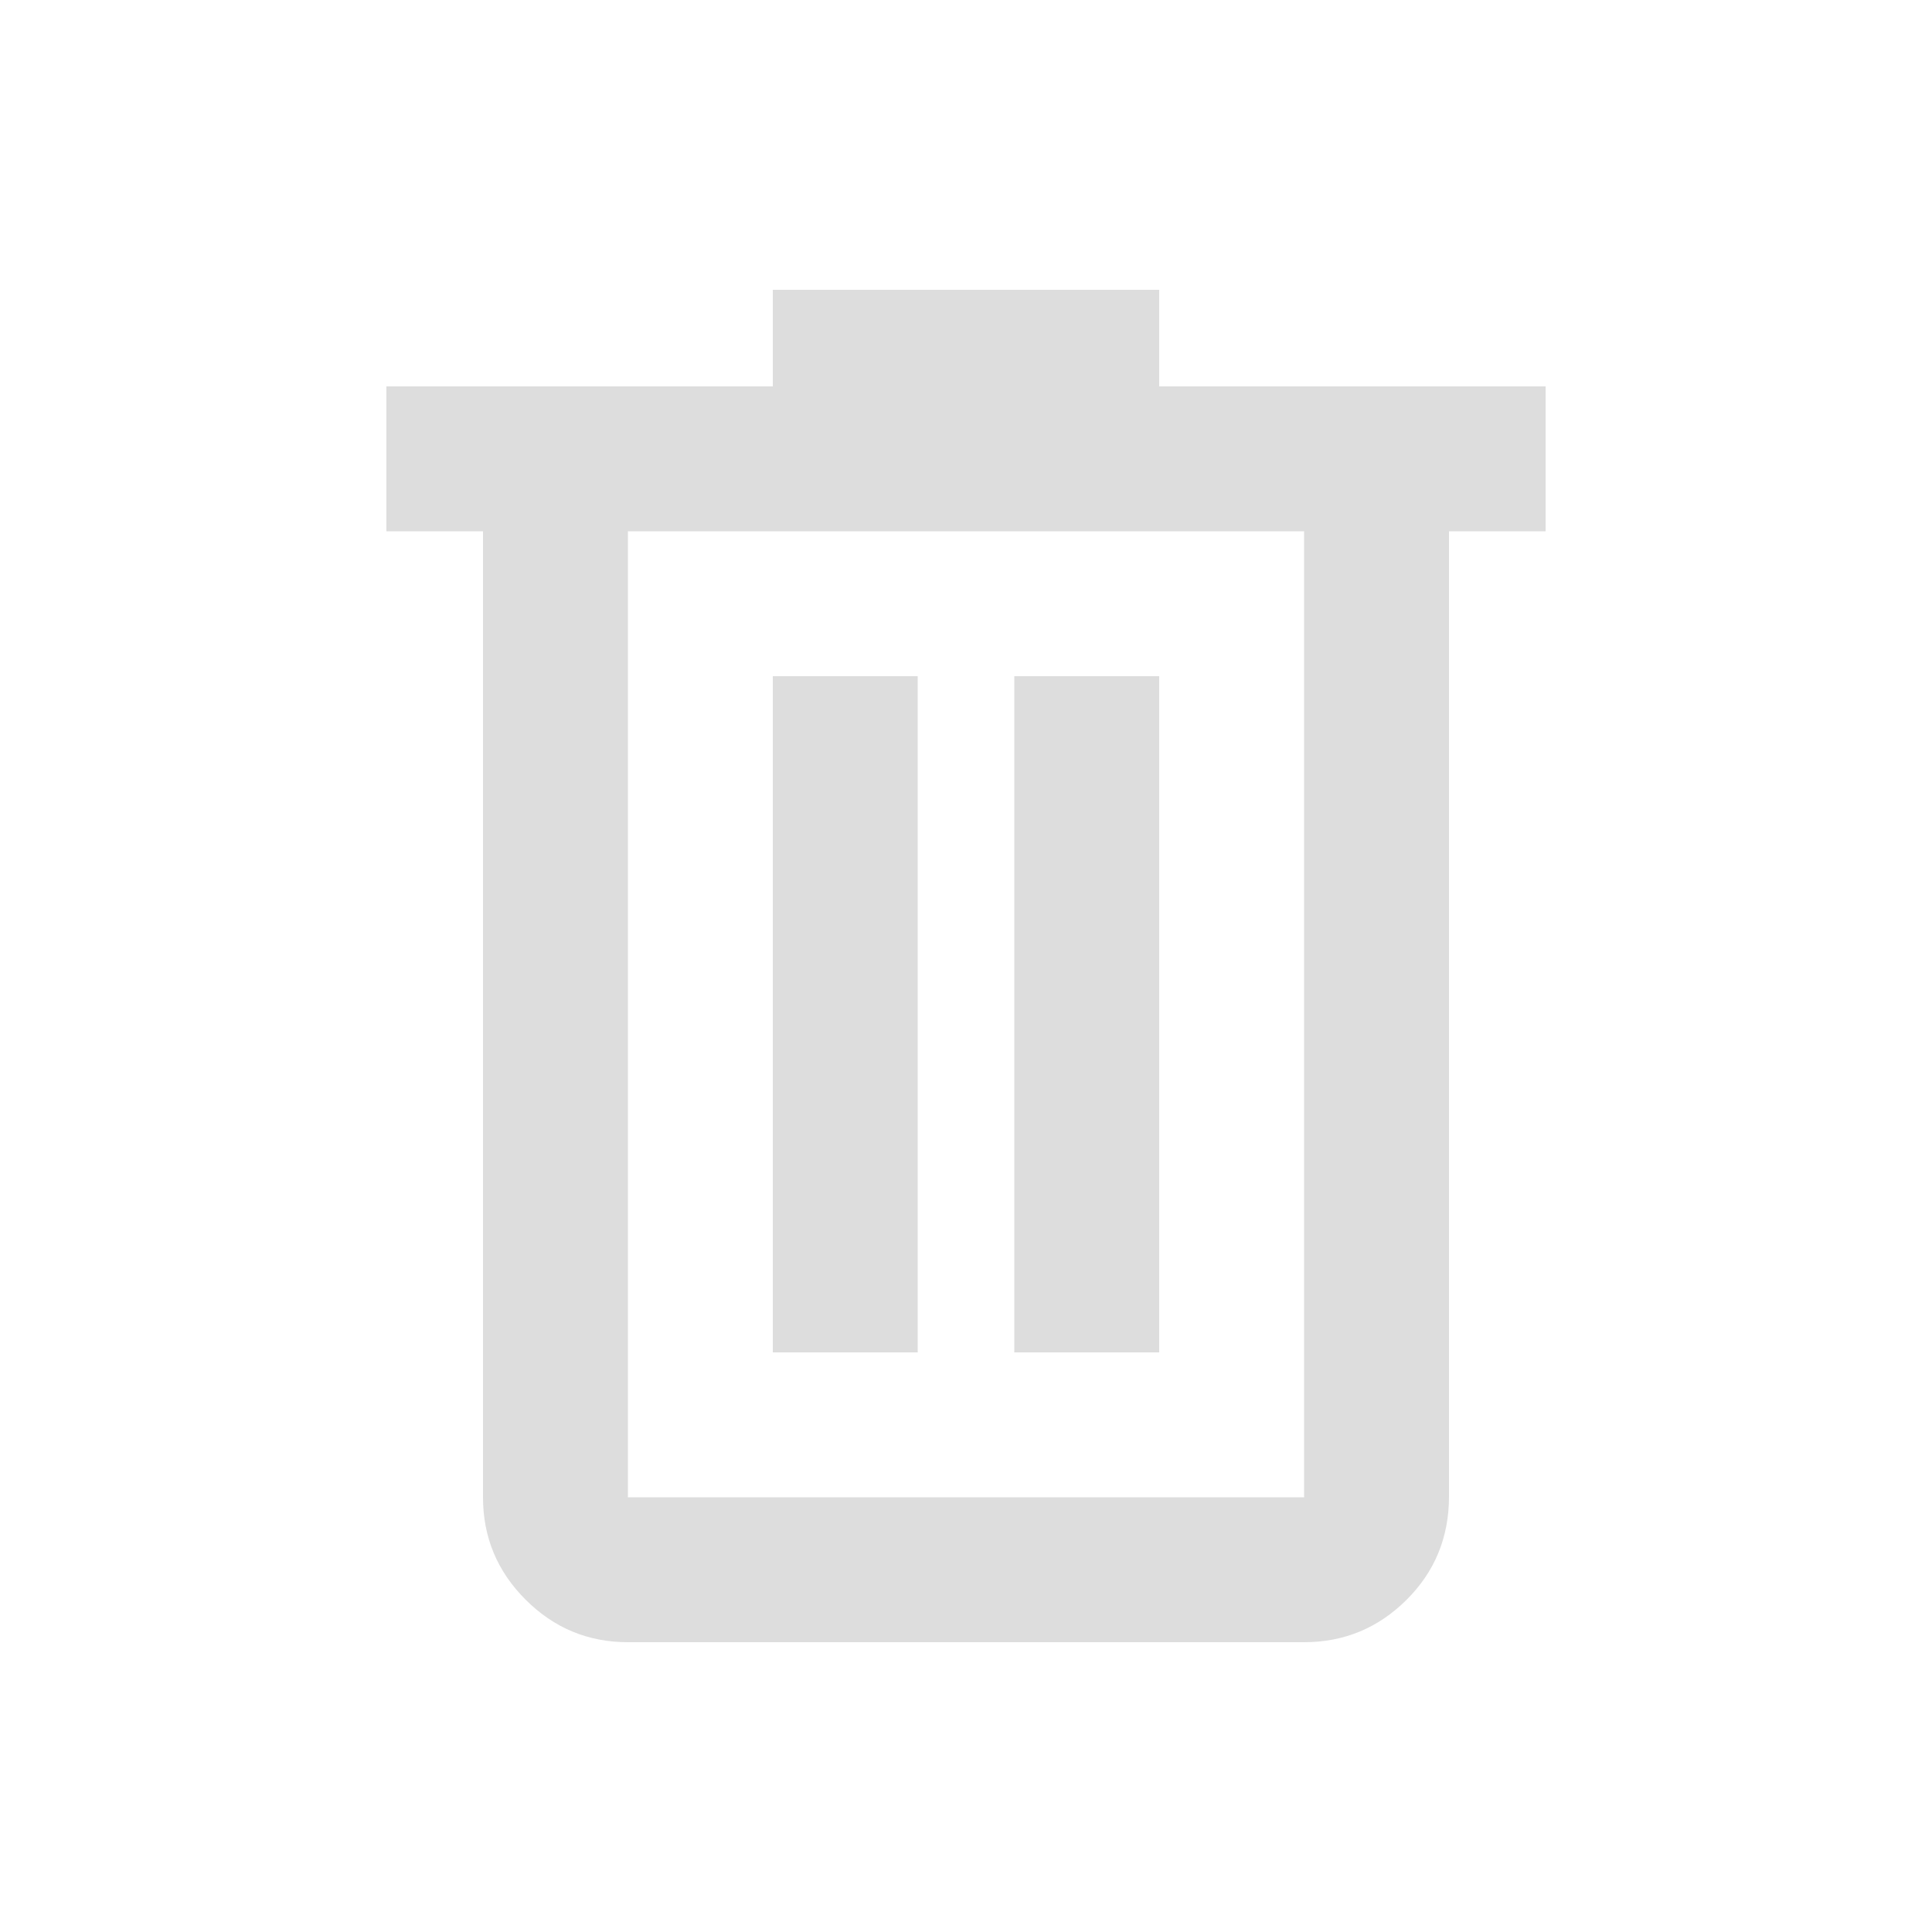
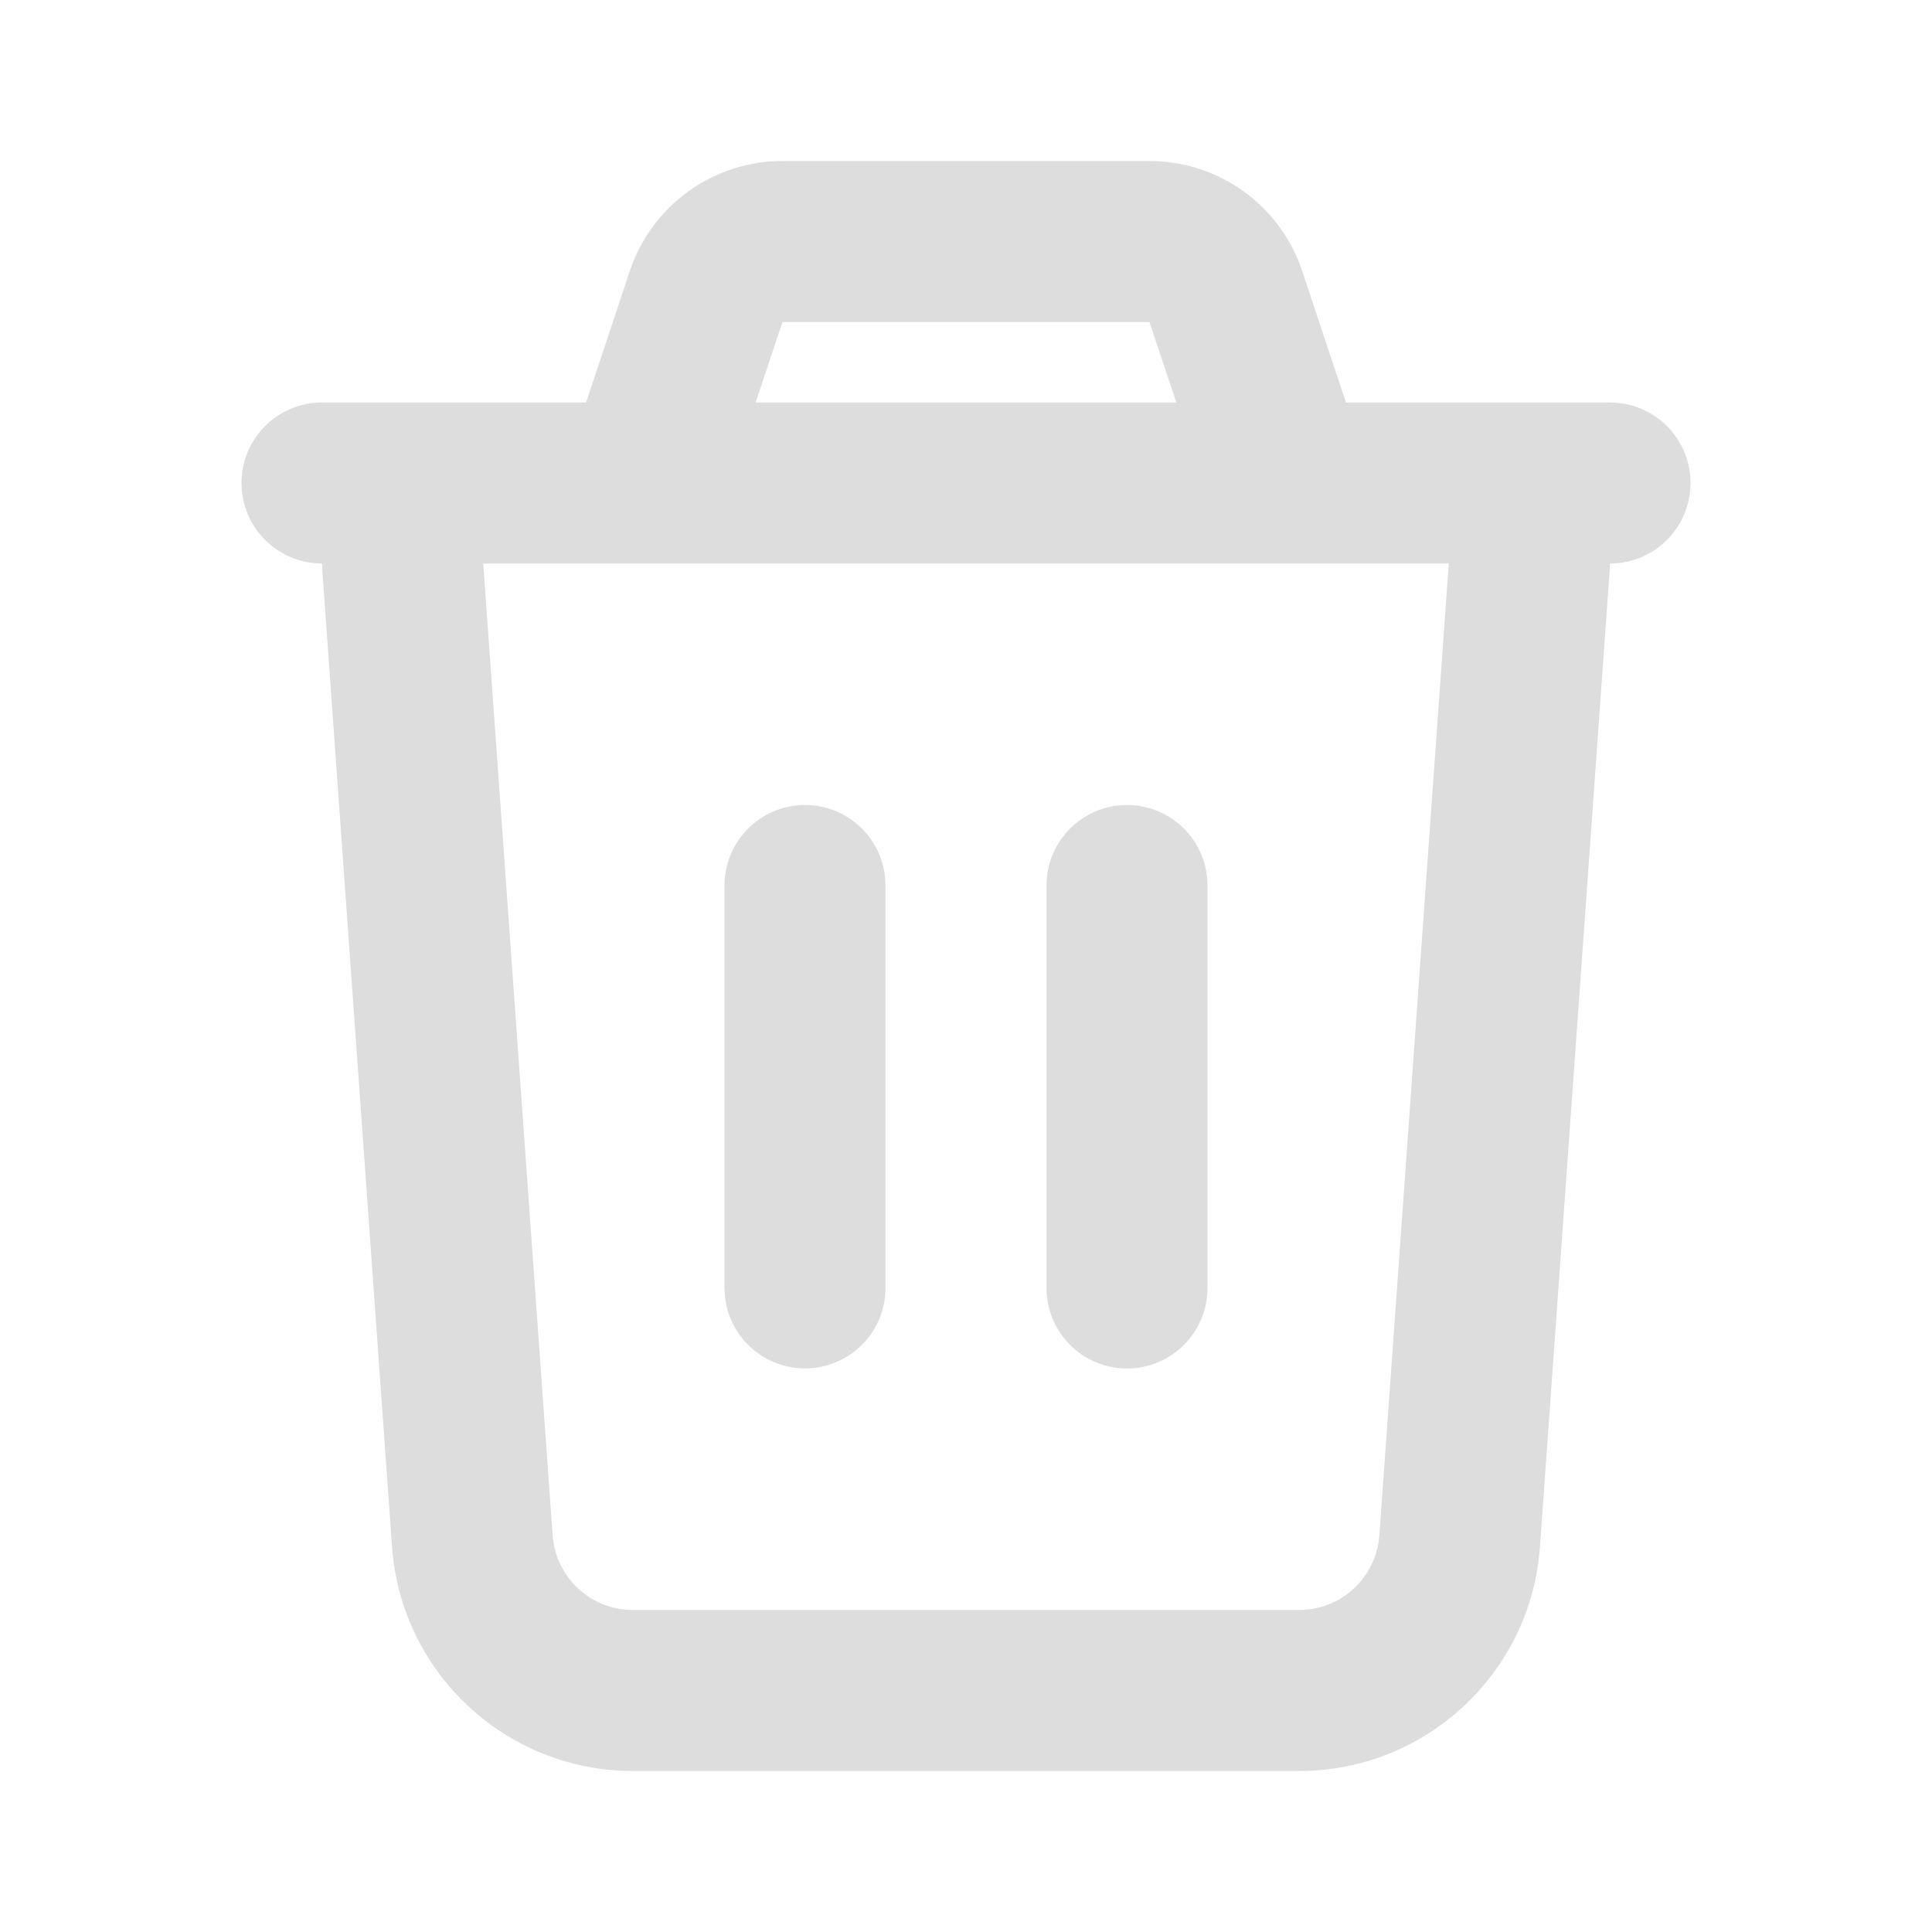
- <svg xmlns="http://www.w3.org/2000/svg" width="20" height="20" viewBox="0 -960 960 960" fill="#dddddd">
-   <path d="M312-144q-29.7 0-50.85-21.15Q240-186.3 240-216v-480h-48v-72h192v-48h192v48h192v72h-48v479.566Q720-186 698.85-165 677.7-144 648-144H312Zm336-552H312v480h336v-480ZM384-288h72v-336h-72v336Zm120 0h72v-336h-72v336ZM312-696v480-480Z" />
+ <svg xmlns="http://www.w3.org/2000/svg" width="24" height="24" viewBox="0 0 24 24">
+   <g fill="none" fill-rule="nonzero">
+     <path d="M24 0v24H0V0h24ZM12.593 23.258l-.011.002-.071.035-.02.004-.014-.004-.071-.035c-.01-.004-.019-.001-.024.005l-.004.01-.017.428.005.02.01.013.104.074.015.004.012-.004.104-.074.012-.016.004-.017-.017-.427c-.002-.01-.009-.017-.017-.018Zm.265-.113-.013.002-.185.093-.01.01-.003.011.018.43.005.012.008.007.201.093c.012.004.023 0 .029-.008l.004-.014-.034-.614c-.003-.012-.01-.02-.02-.022Zm-.715.002a.023.023 0 0 0-.027.006l-.006.014-.034.614c0 .012.007.02.017.024l.015-.002.201-.093.01-.008.004-.011.017-.43-.003-.012-.01-.01-.184-.092Z" />
+     <path fill="#DDDDDD" d="M14.28 2a2 2 0 0 1 1.897 1.368L16.72 5H20a1 1 0 1 1 0 2l-.003.071-.867 12.143A3 3 0 0 1 16.138 22H7.862a3 3 0 0 1-2.992-2.786L4.003 7.07A1.01 1.01 0 0 1 4 7a1 1 0 0 1 0-2h3.28l.543-1.632A2 2 0 0 1 9.721 2h4.558Zm3.717 5H6.003l.862 12.071a1 1 0 0 0 .997.929h8.276a1 1 0 0 0 .997-.929L17.997 7ZM10 10a1 1 0 0 1 .993.883L11 11v5a1 1 0 0 1-1.993.117L9 16v-5a1 1 0 0 1 1-1Zm4 0a1 1 0 0 1 1 1v5a1 1 0 1 1-2 0v-5a1 1 0 0 1 1-1Zm.28-6H9.72l-.333 1h5.226l-.334-1Z" />
+   </g>
</svg>
